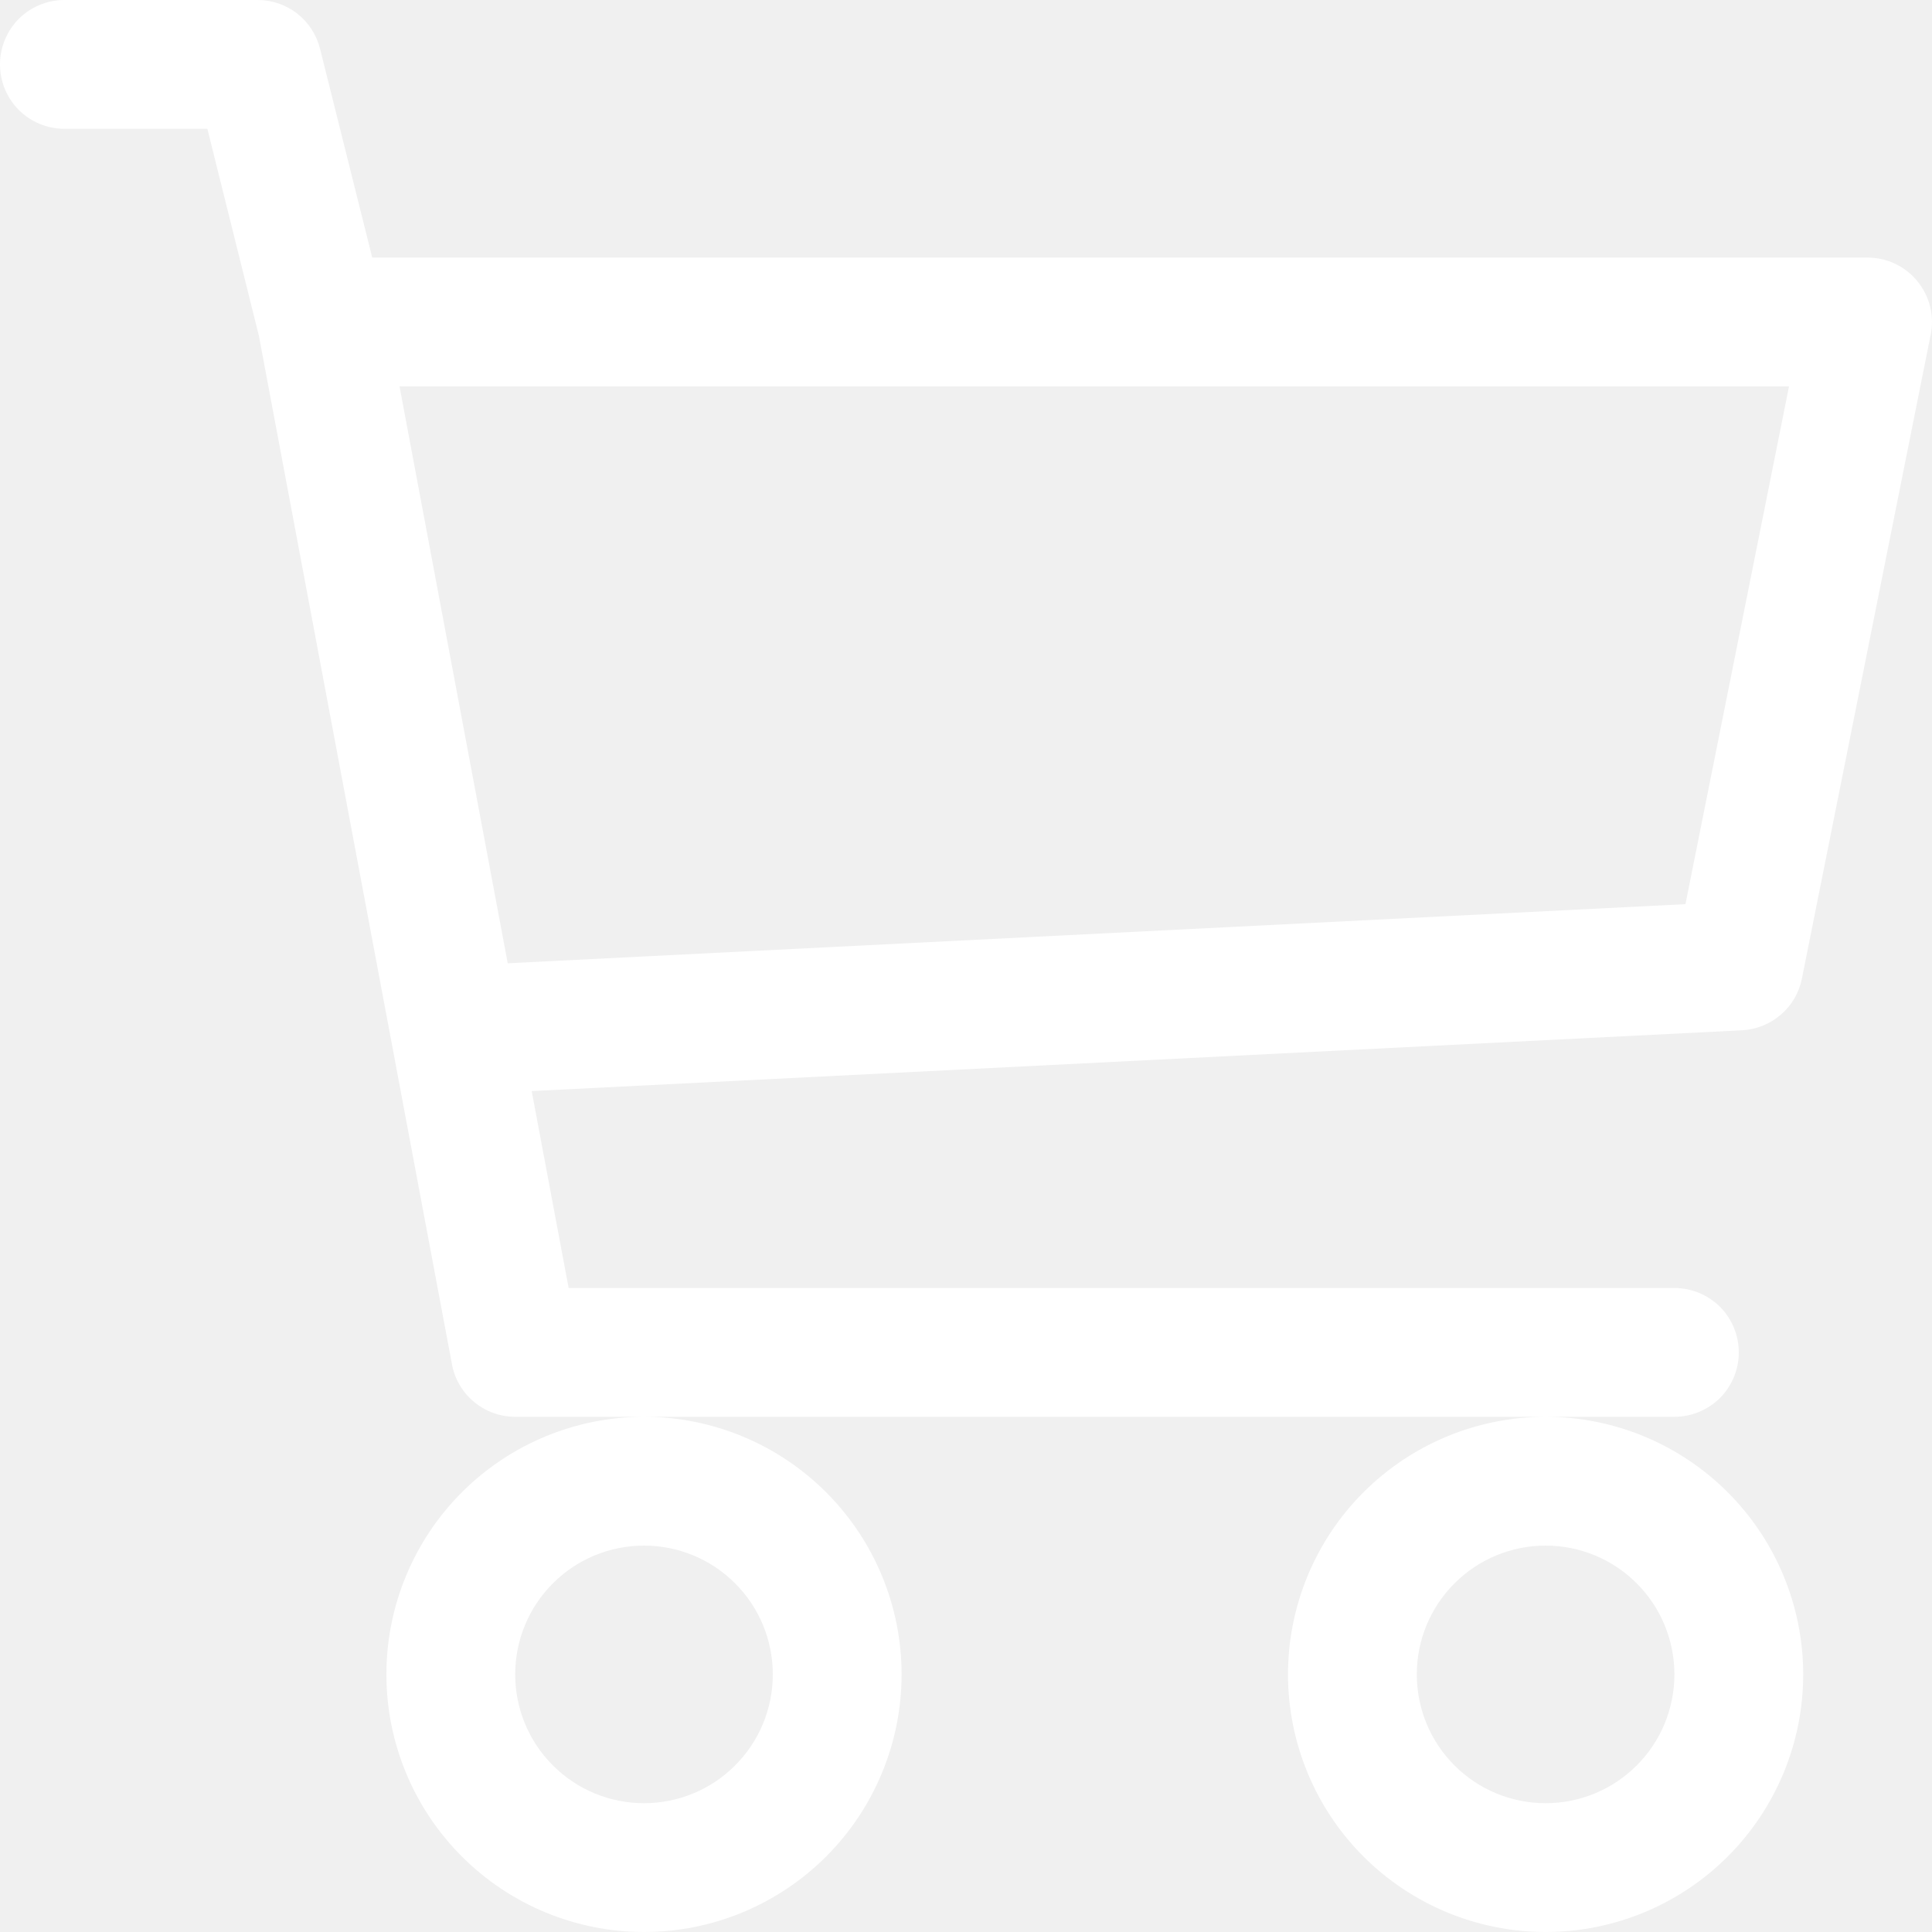
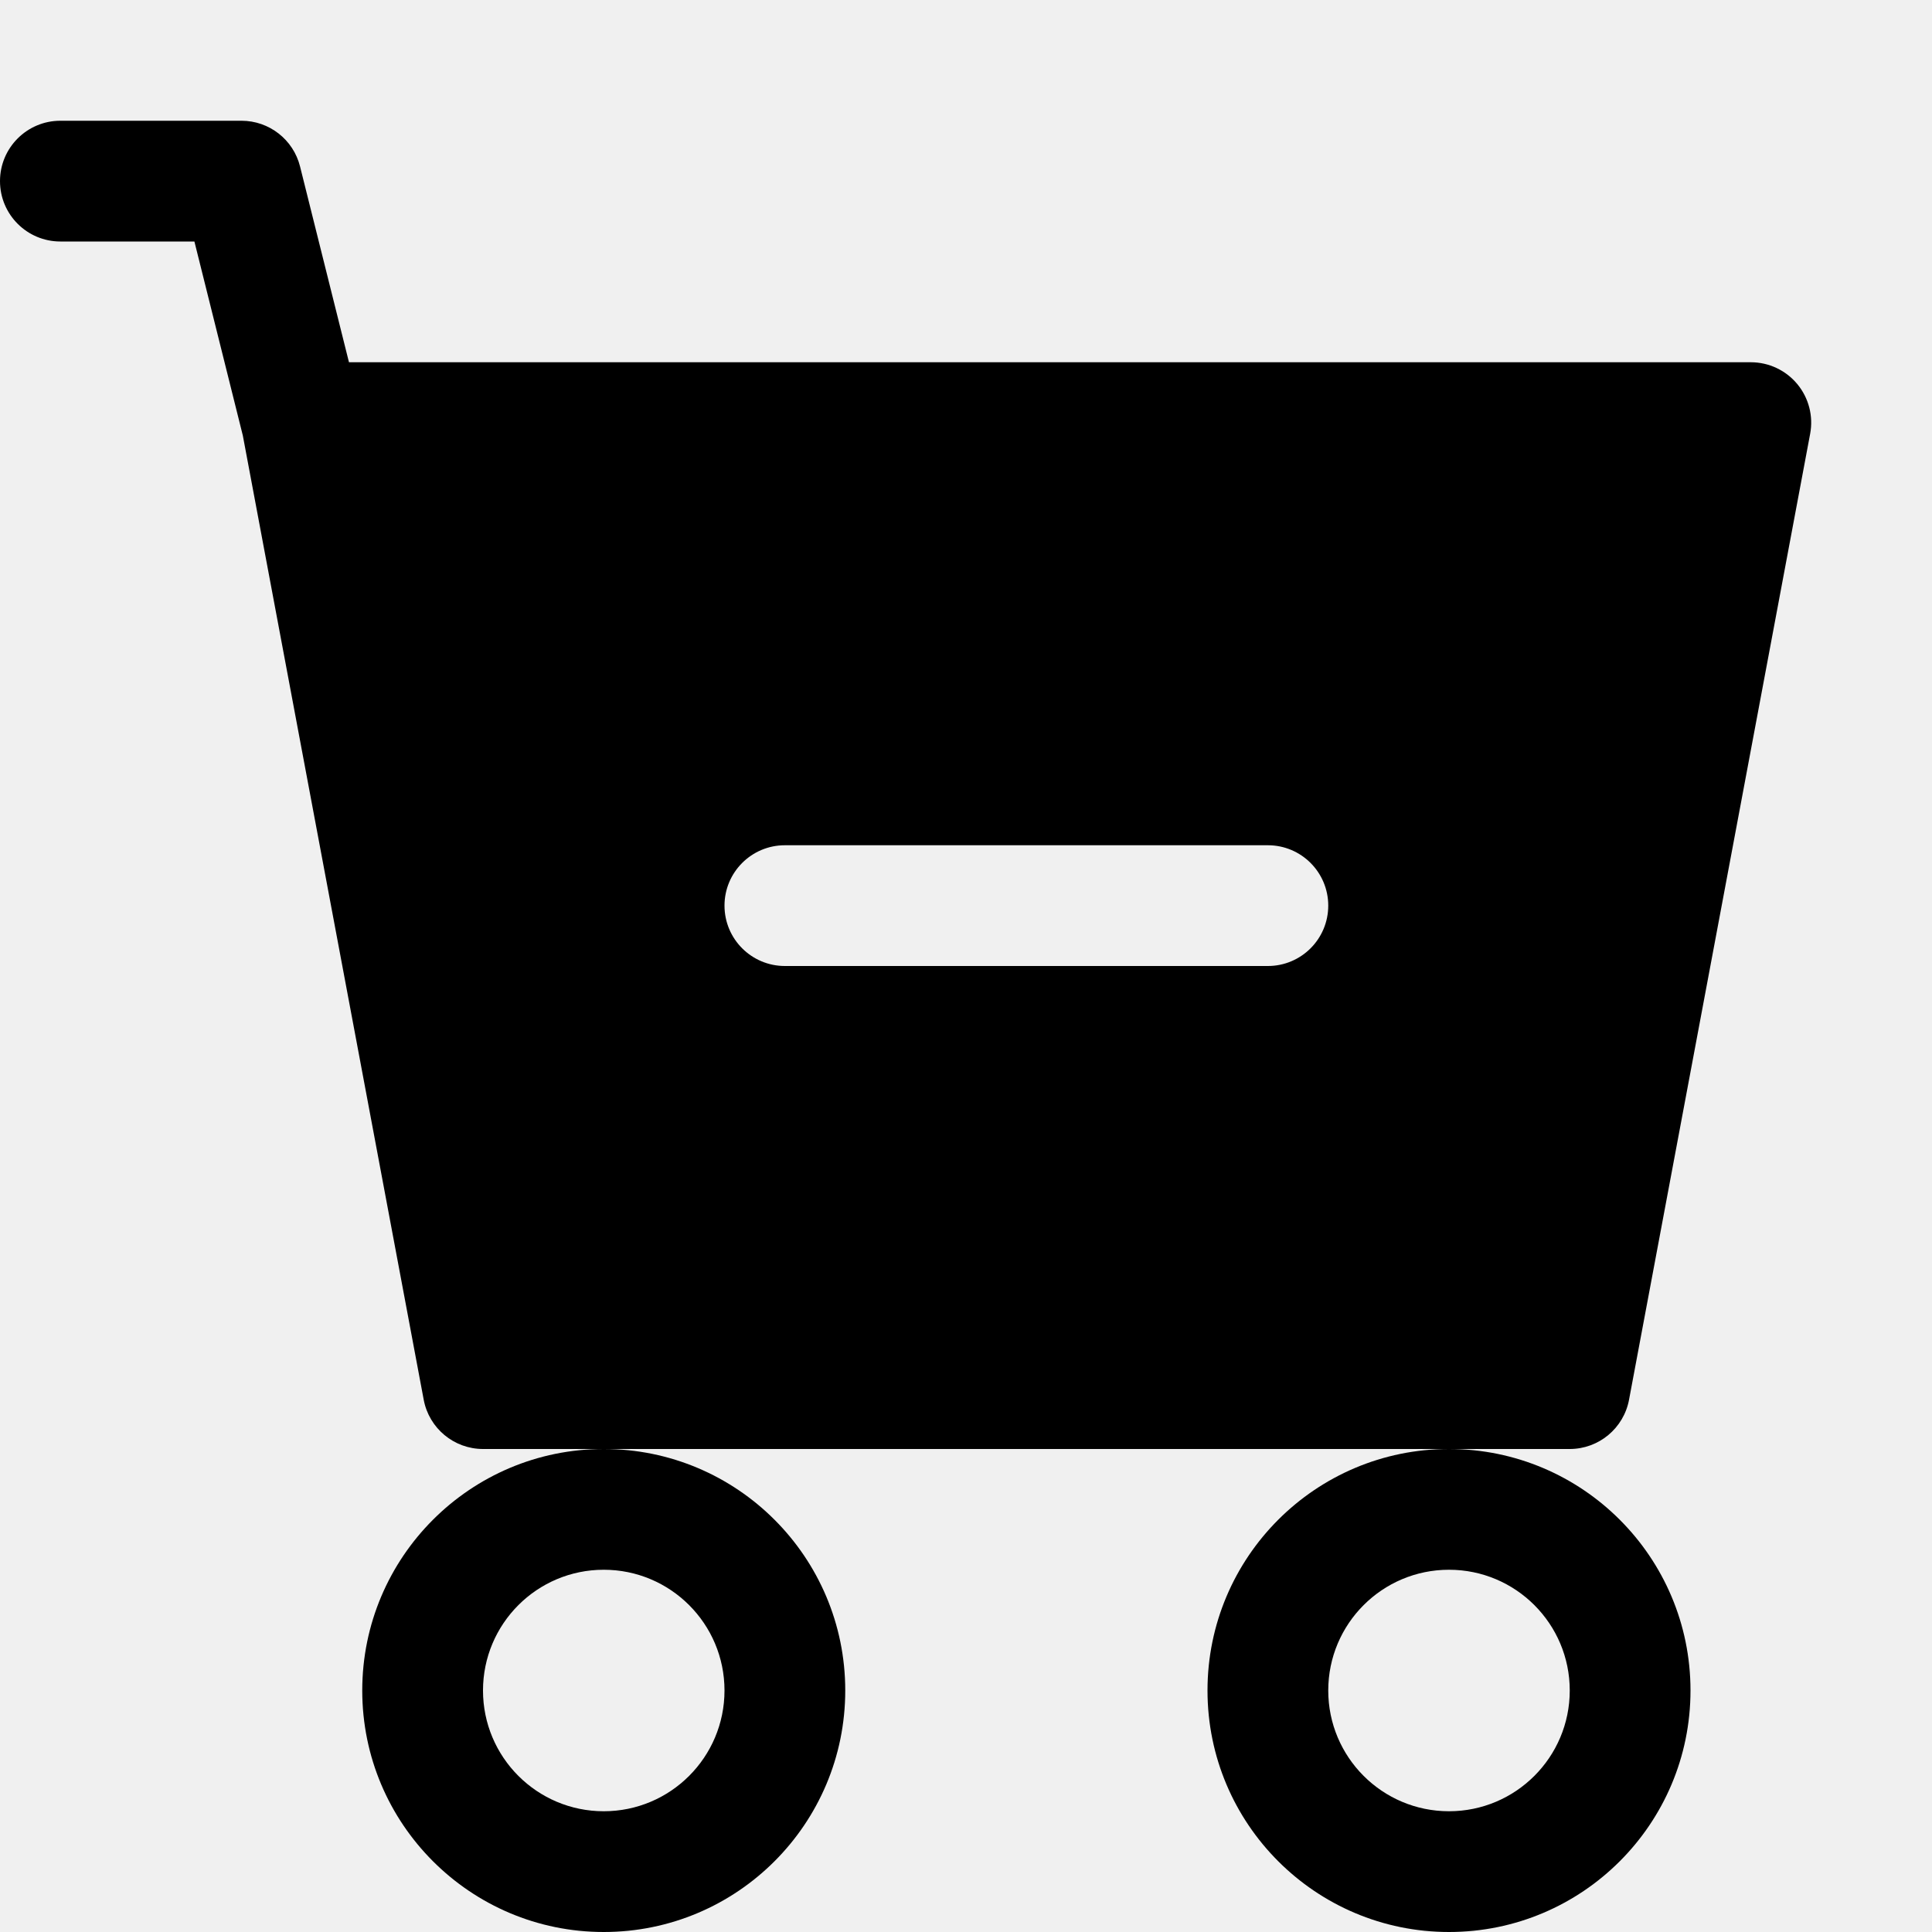
- <svg xmlns="http://www.w3.org/2000/svg" width="15" height="15" viewBox="0 0 15 15" fill="none">
-   <path d="M0 0.5C0 0.367 0.053 0.24 0.146 0.146C0.24 0.053 0.367 0 0.5 0H2C2.112 3.08115e-05 2.22 0.037 2.308 0.106C2.396 0.175 2.458 0.271 2.485 0.379L2.89 2H14.5C14.574 2 14.647 2.016 14.714 2.048C14.781 2.08 14.84 2.126 14.886 2.183C14.933 2.24 14.967 2.307 14.985 2.379C15.003 2.451 15.005 2.525 14.99 2.598L13.99 7.598C13.968 7.707 13.911 7.806 13.826 7.878C13.742 7.951 13.636 7.993 13.525 7.999L4.128 8.471L4.415 10H13C13.133 10 13.26 10.053 13.354 10.146C13.447 10.24 13.5 10.367 13.5 10.5C13.5 10.633 13.447 10.76 13.354 10.854C13.26 10.947 13.133 11 13 11H4C3.883 11 3.771 10.959 3.681 10.885C3.591 10.81 3.53 10.707 3.509 10.592L2.01 2.607L1.61 1H0.5C0.367 1 0.24 0.947 0.146 0.854C0.053 0.76 0 0.633 0 0.5ZM3.102 3L3.942 7.479L13.086 7.02L13.89 3H3.102ZM5 11C4.47 11 3.961 11.211 3.586 11.586C3.211 11.961 3 12.47 3 13C3 13.53 3.211 14.039 3.586 14.414C3.961 14.789 4.47 15 5 15C5.53 15 6.039 14.789 6.414 14.414C6.789 14.039 7 13.53 7 13C7 12.47 6.789 11.961 6.414 11.586C6.039 11.211 5.53 11 5 11ZM12 11C11.47 11 10.961 11.211 10.586 11.586C10.211 11.961 10 12.47 10 13C10 13.53 10.211 14.039 10.586 14.414C10.961 14.789 11.47 15 12 15C12.53 15 13.039 14.789 13.414 14.414C13.789 14.039 14 13.53 14 13C14 12.47 13.789 11.961 13.414 11.586C13.039 11.211 12.53 11 12 11ZM5 12C5.265 12 5.52 12.105 5.707 12.293C5.895 12.48 6 12.735 6 13C6 13.265 5.895 13.52 5.707 13.707C5.52 13.895 5.265 14 5 14C4.735 14 4.48 13.895 4.293 13.707C4.105 13.52 4 13.265 4 13C4 12.735 4.105 12.48 4.293 12.293C4.48 12.105 4.735 12 5 12ZM12 12C12.265 12 12.52 12.105 12.707 12.293C12.895 12.48 13 12.735 13 13C13 13.265 12.895 13.52 12.707 13.707C12.52 13.895 12.265 14 12 14C11.735 14 11.48 13.895 11.293 13.707C11.105 13.52 11 13.265 11 13C11 12.735 11.105 12.48 11.293 12.293C11.48 12.105 11.735 12 12 12V12Z" fill="white" />
+ <svg xmlns="http://www.w3.org/2000/svg" width="16" height="16" fill="currentColor" class="bi bi-cart-dash-fill" viewBox="0 0 16 16">
+   <path d="M.5 1a.5.5 0 0 0 0 1h1.11l.401 1.607 1.498 7.985A.5.5 0 0 0 4 12h1a2 2 0 1 0 0 4 2 2 0 0 0 0-4h7a2 2 0 1 0 0 4 2 2 0 0 0 0-4h1a.5.5 0 0 0 .491-.408l1.5-8A.5.5 0 0 0 14.5 3H2.89l-.405-1.621A.5.5 0 0 0 2 1H.5zM6 14a1 1 0 1 1-2 0 1 1 0 0 1 2 0zm7 0a1 1 0 1 1-2 0 1 1 0 0 1 2 0zM6.5 7h4a.5.5 0 0 1 0 1h-4a.5.5 0 0 1 0-1z" />
</svg>
